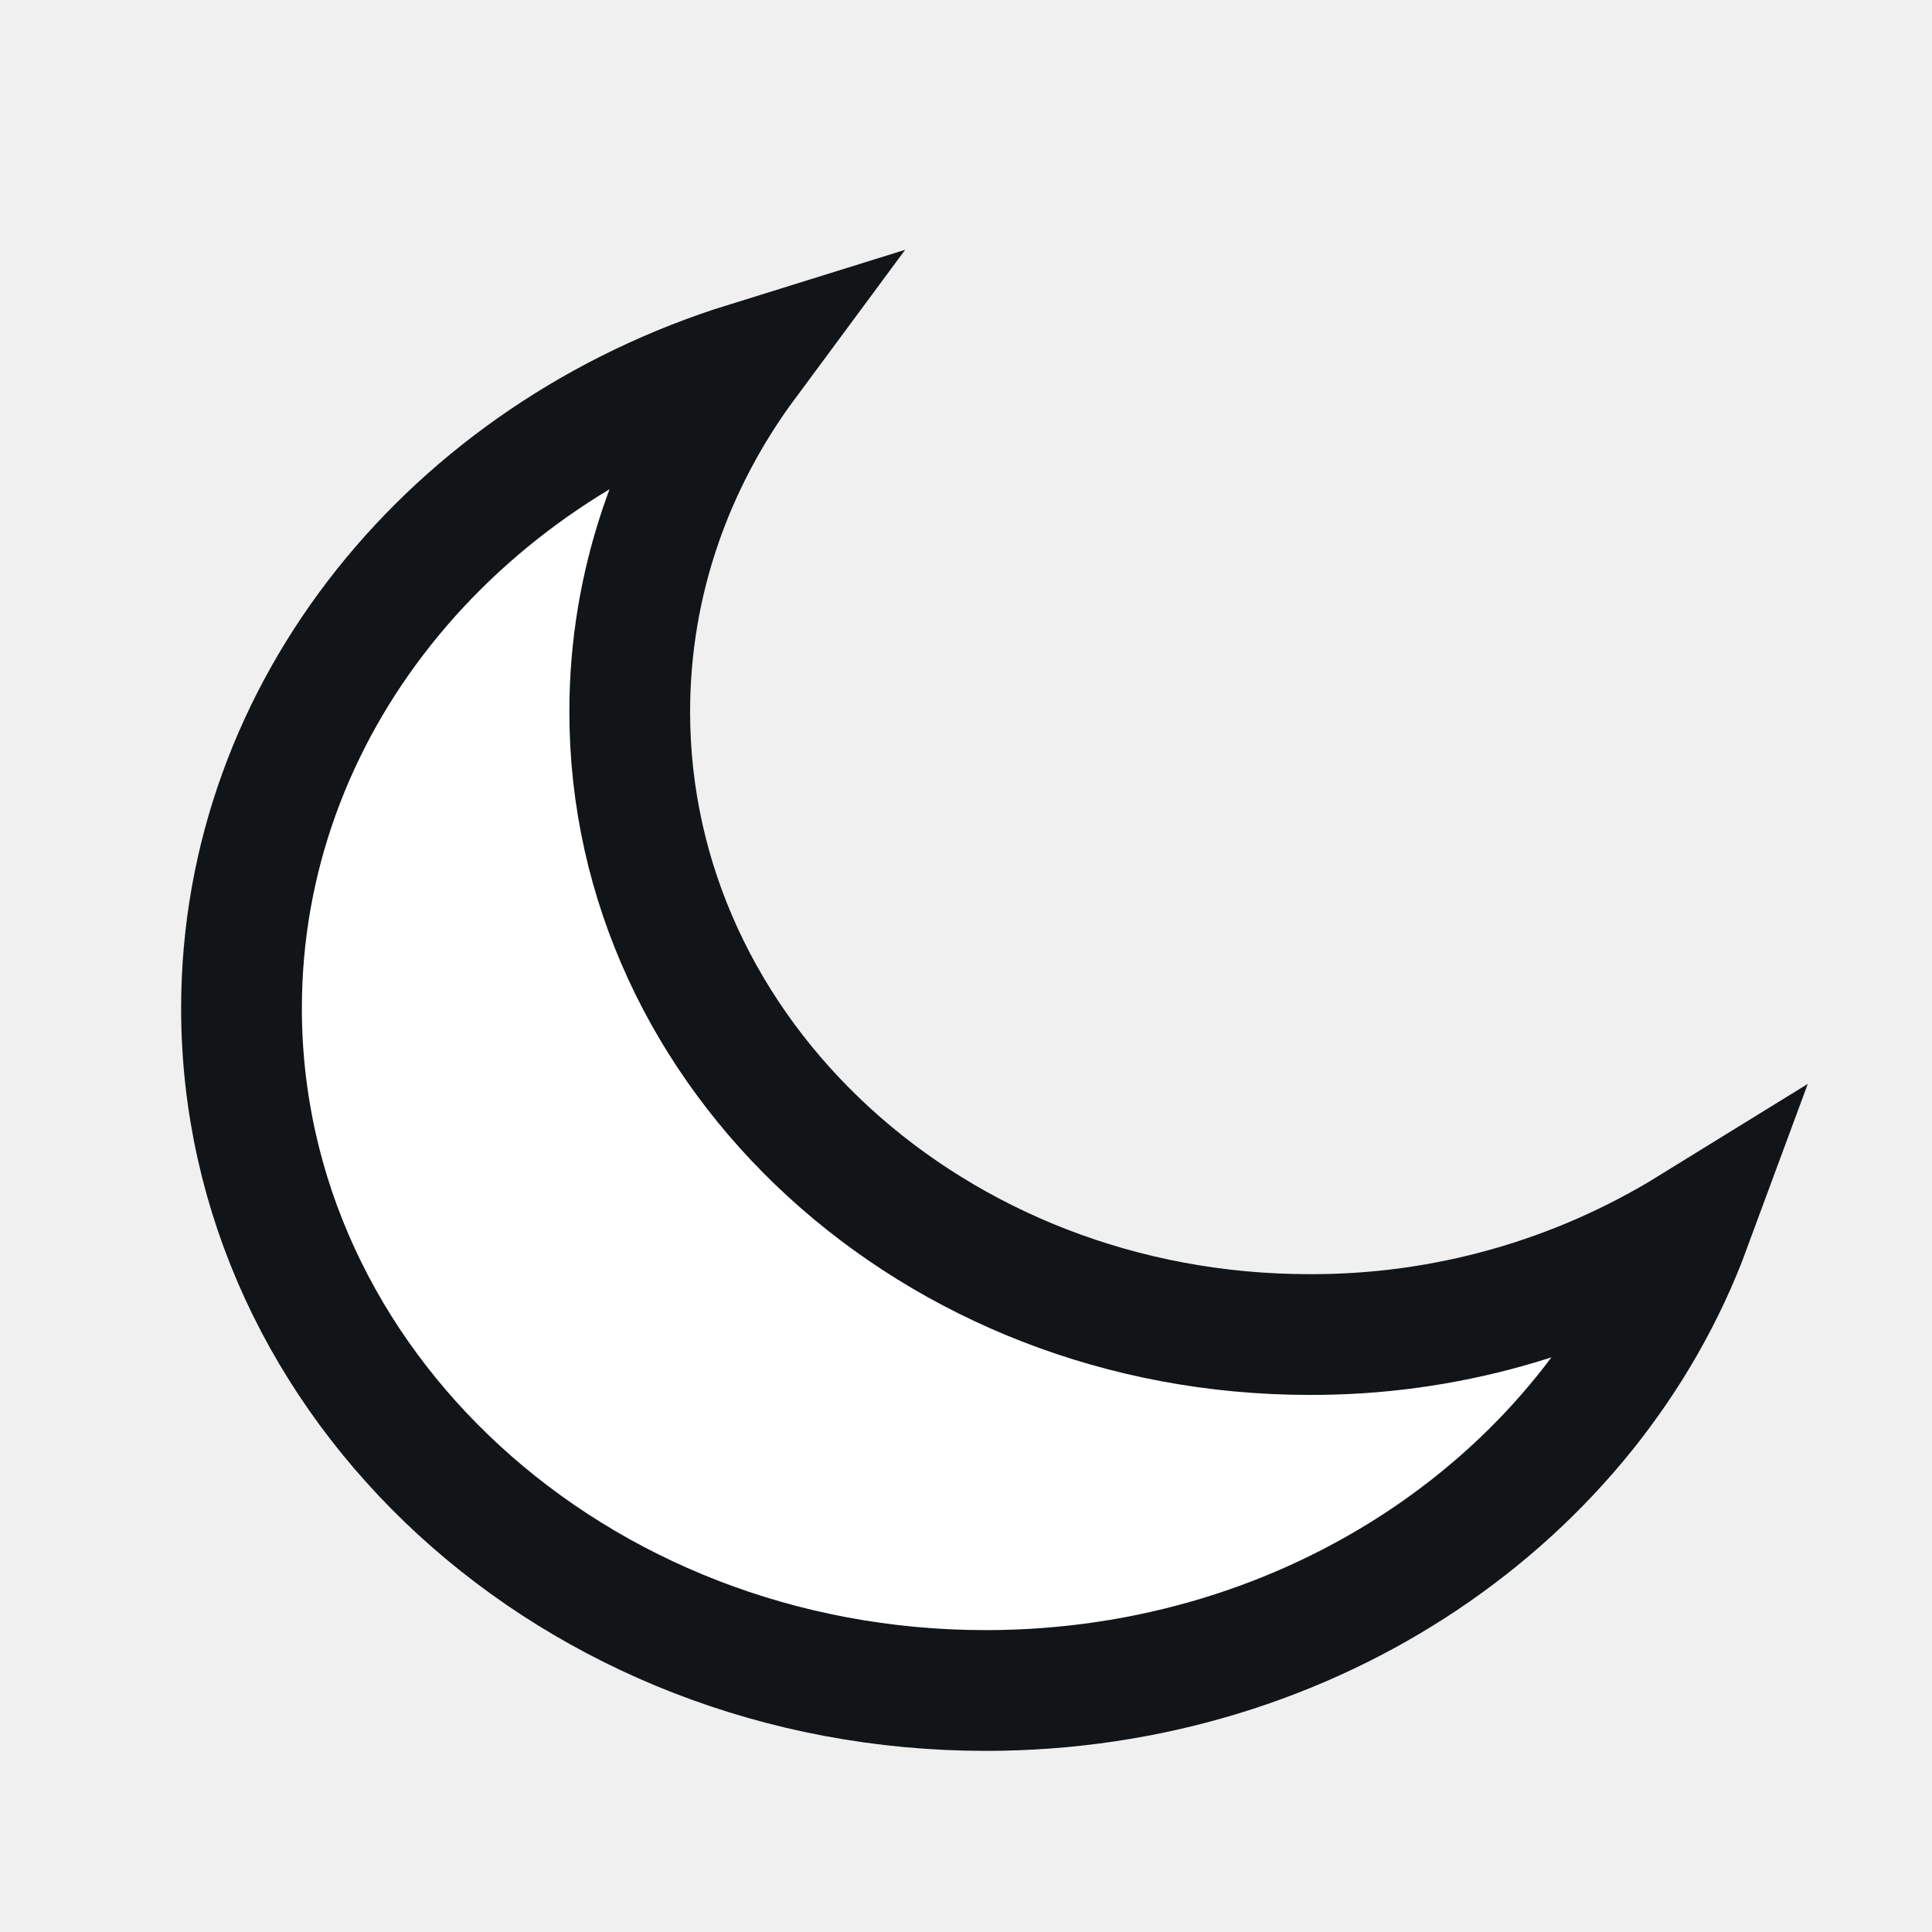
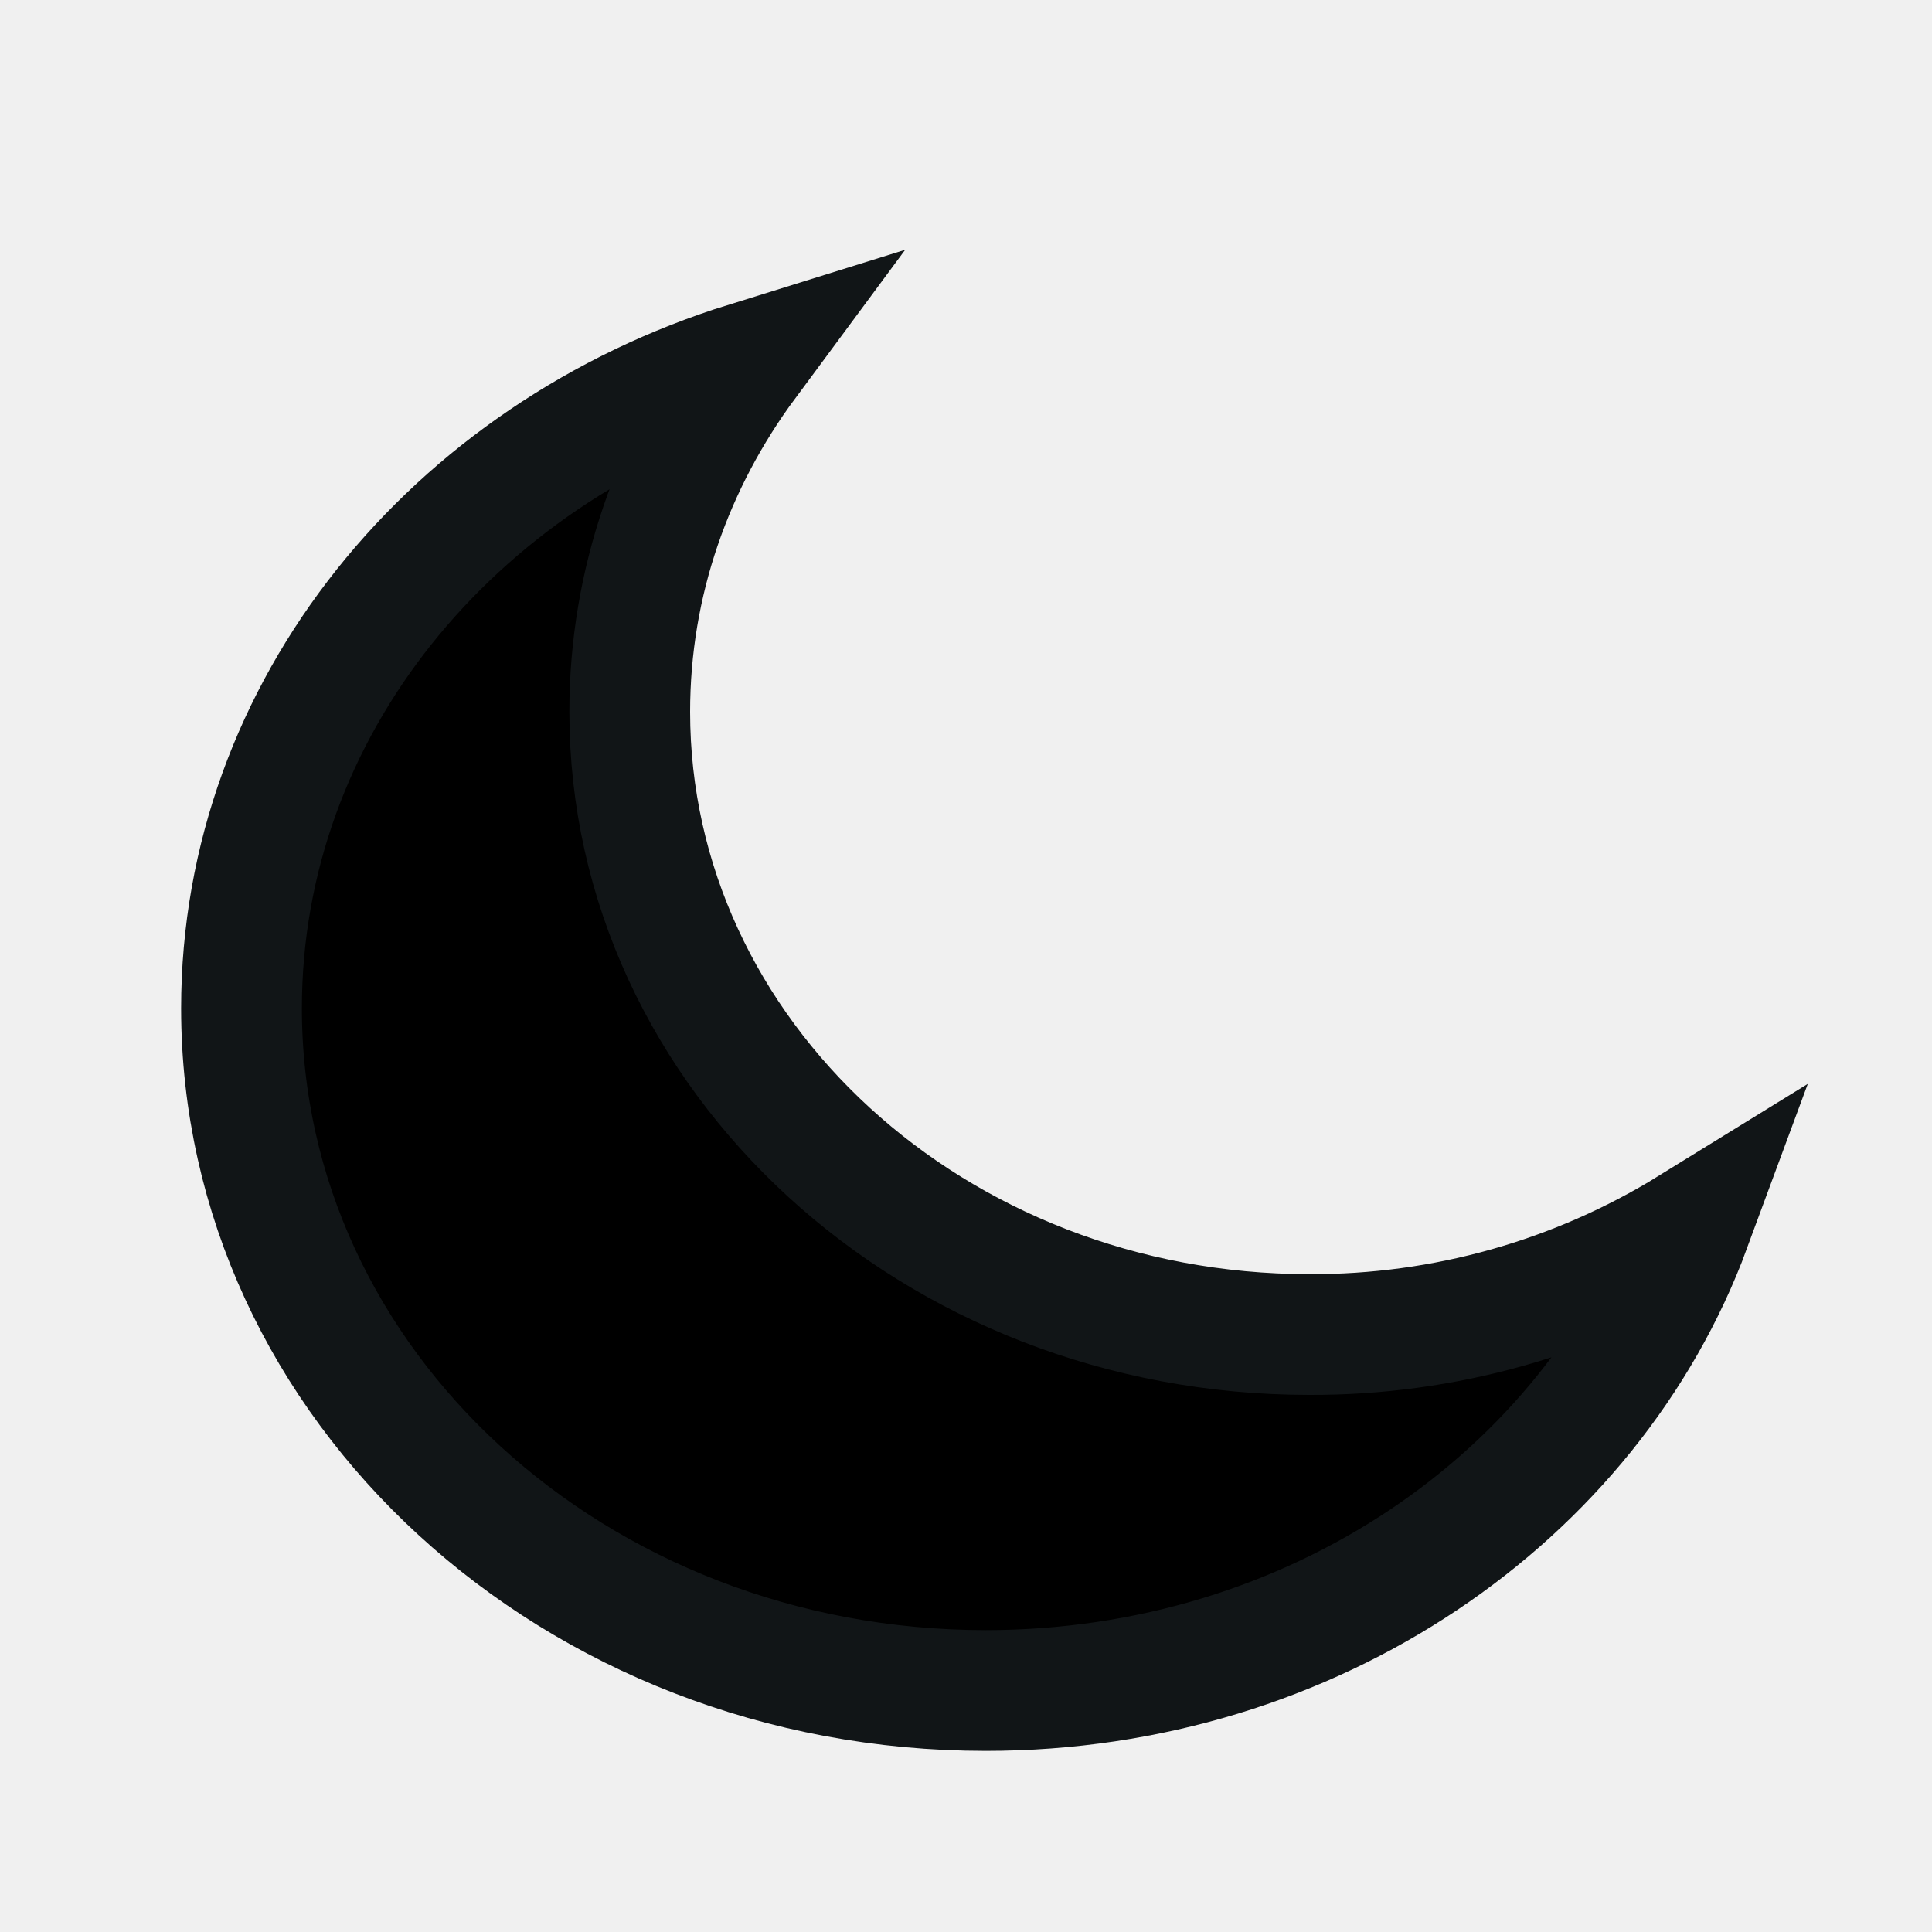
<svg xmlns="http://www.w3.org/2000/svg" width="20" height="20" fill="none">
-   <path fill="#fff" fill-rule="evenodd" stroke="#111517" stroke-width="1.25" d="M13.553 13.815c-3.884 0-7.034-2.887-7.034-6.447 0-1.343.448-2.586 1.212-3.618-3.04.945-5.231 3.581-5.231 6.688 0 3.9 3.45 7.062 7.704 7.062 3.389 0 6.266-2.007 7.296-4.796a7.458 7.458 0 0 1-3.947 1.111Z" clip-rule="evenodd" />
+   <path fill="currentColor" fill-rule="evenodd" stroke="#111517" stroke-width="1.25" d="M13.553 13.815c-3.884 0-7.034-2.887-7.034-6.447 0-1.343.448-2.586 1.212-3.618-3.04.945-5.231 3.581-5.231 6.688 0 3.9 3.45 7.062 7.704 7.062 3.389 0 6.266-2.007 7.296-4.796a7.458 7.458 0 0 1-3.947 1.111Z" clip-rule="evenodd" />
</svg>
